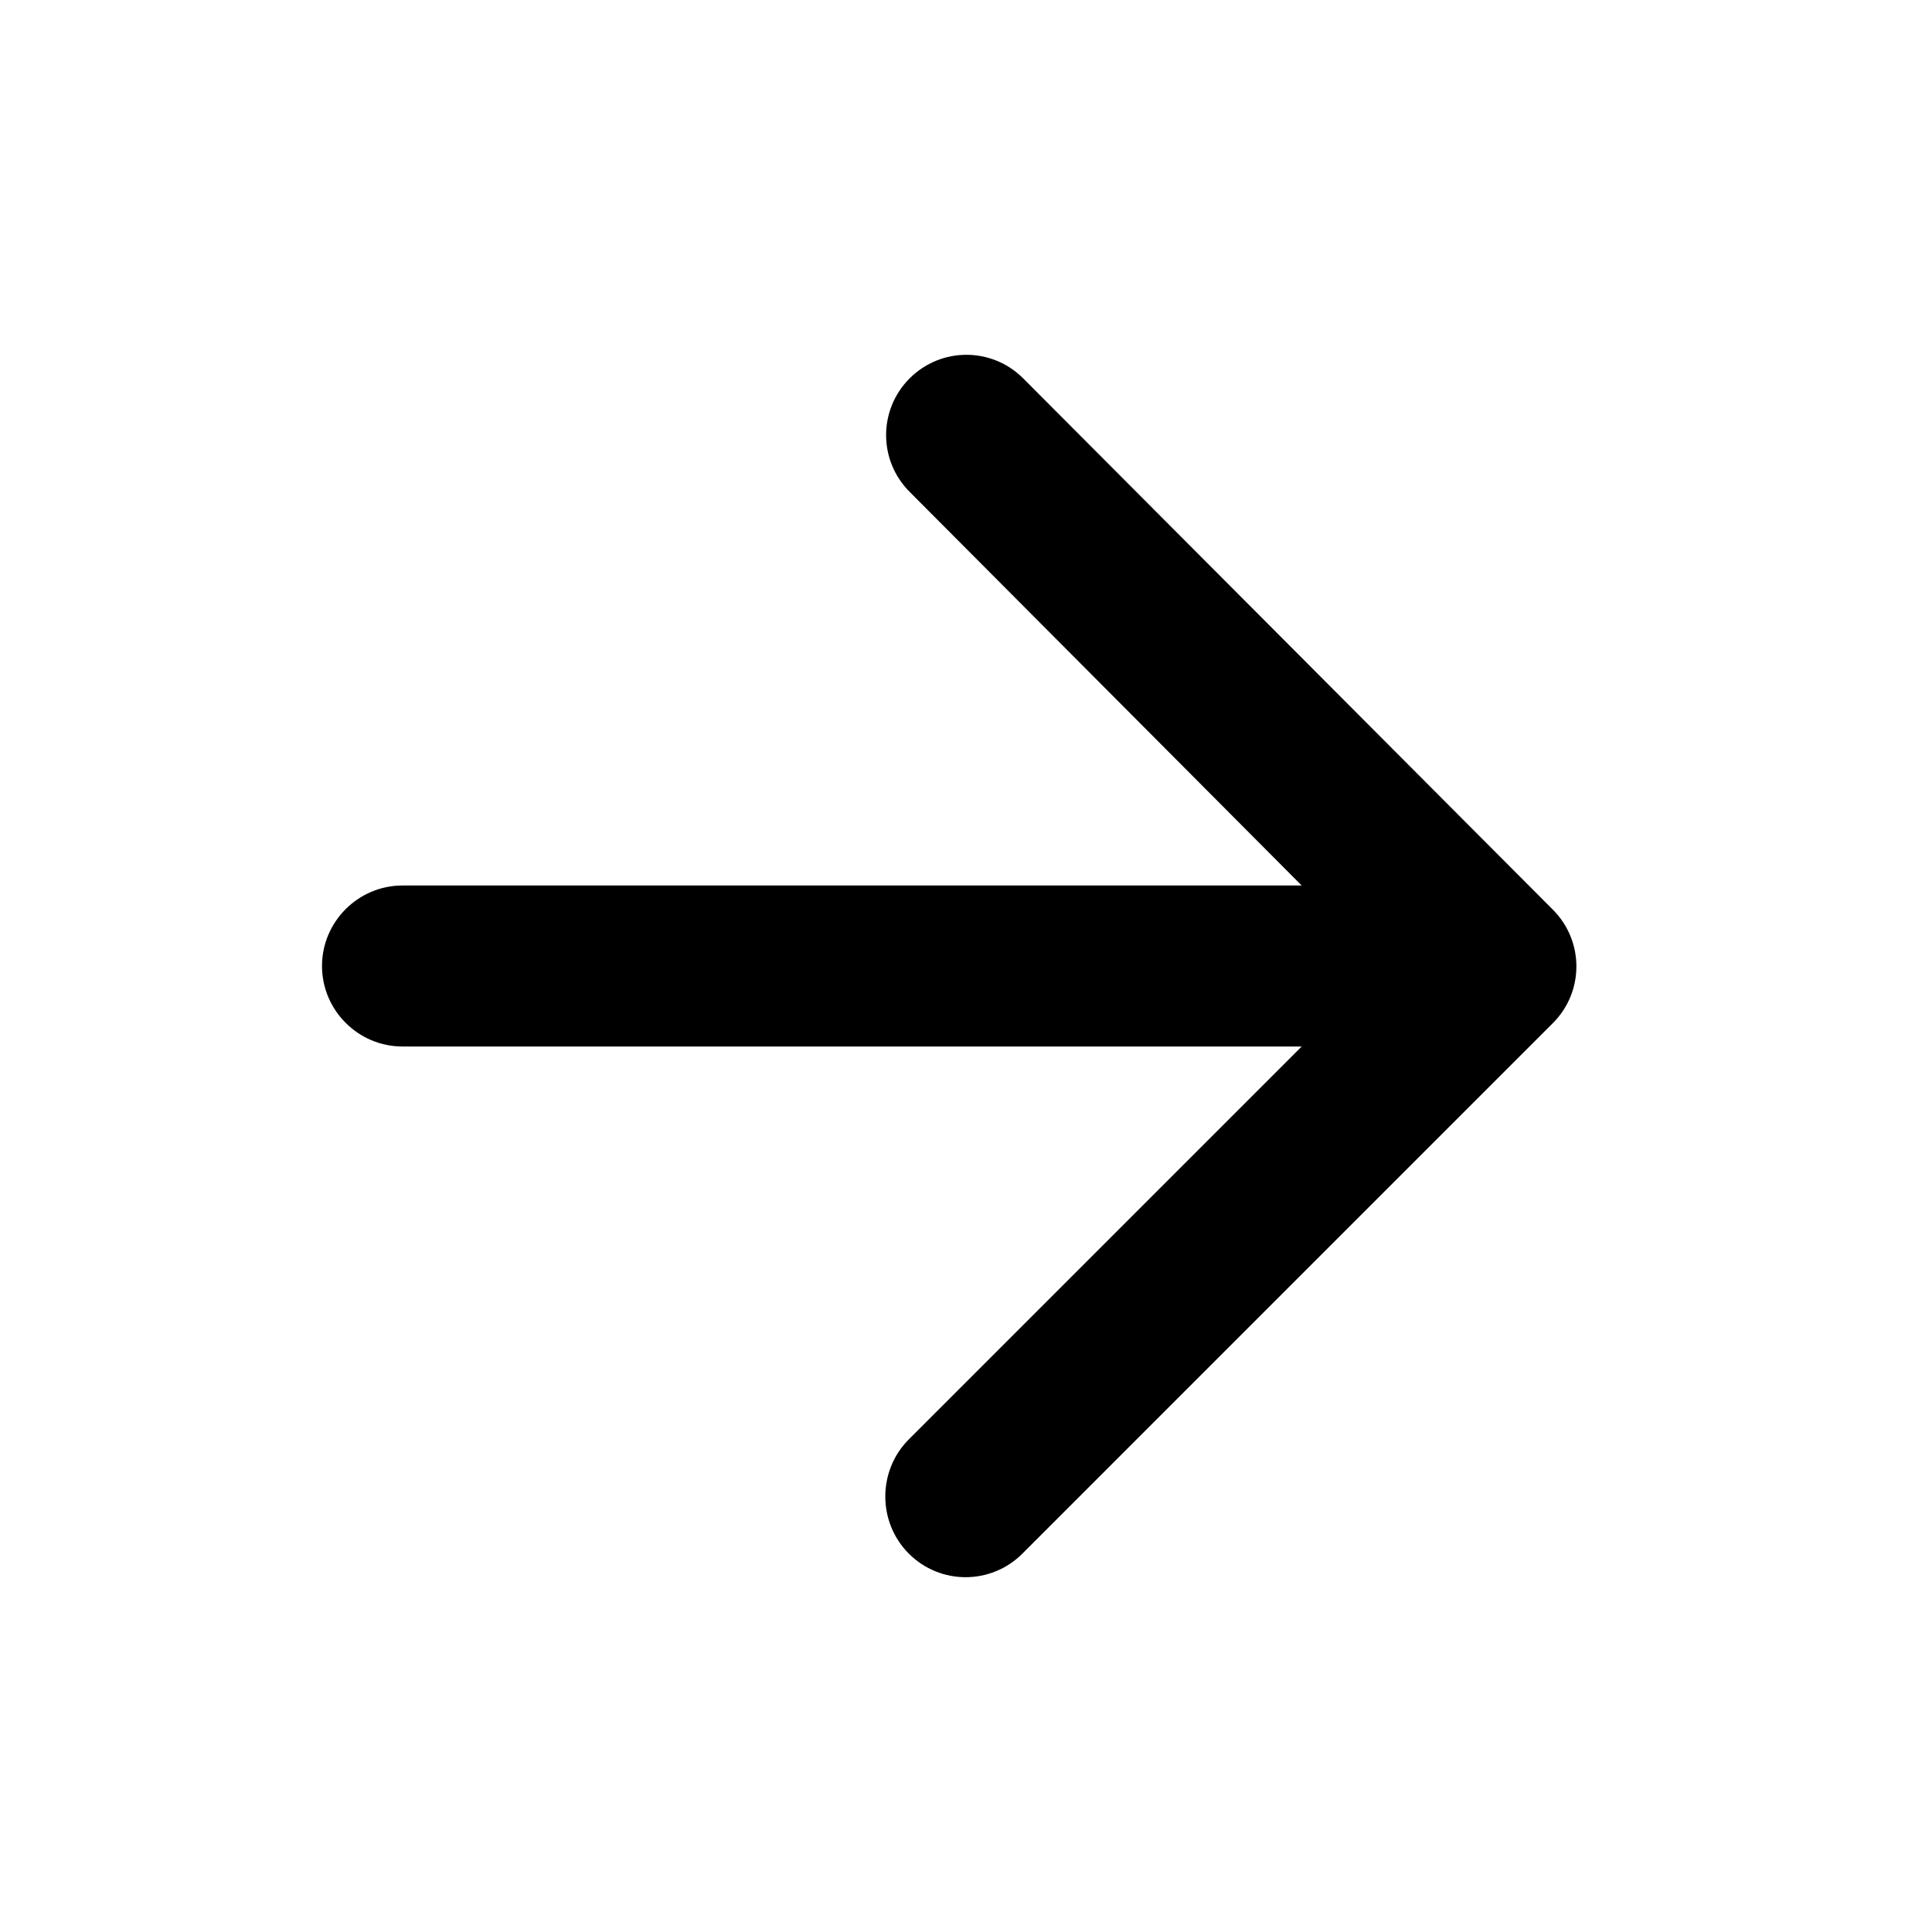
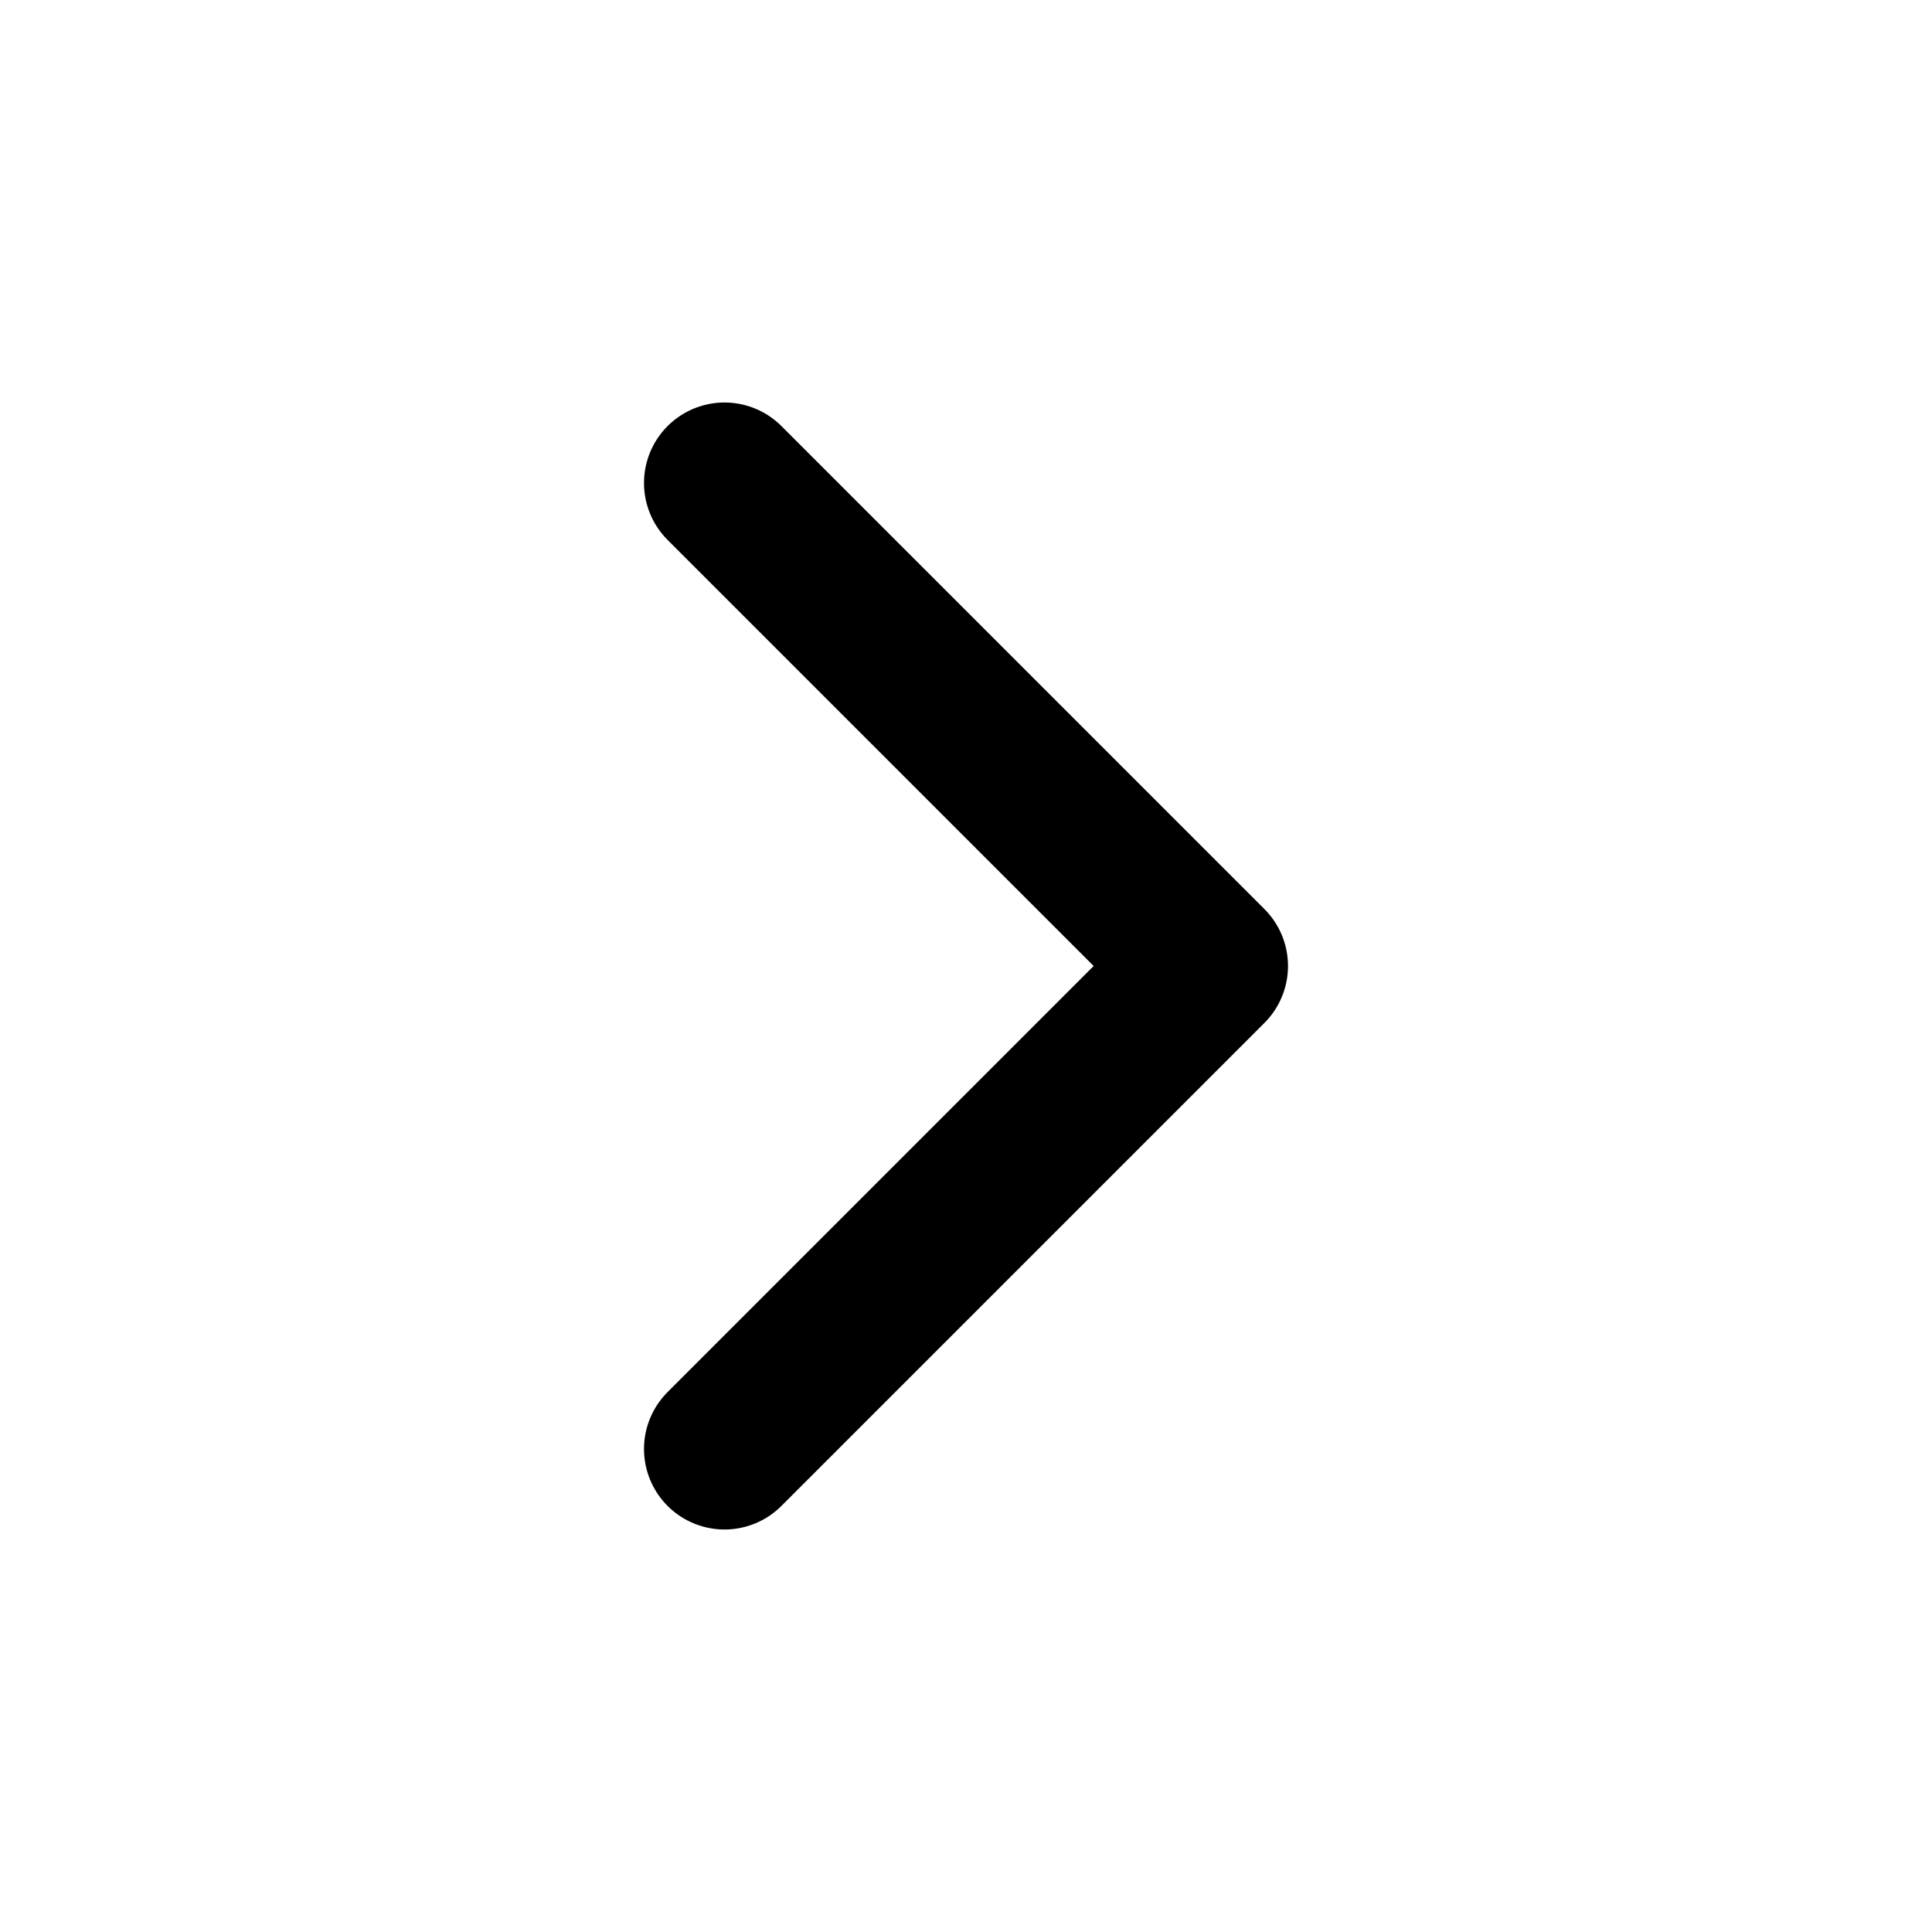
- <svg xmlns="http://www.w3.org/2000/svg" height="24px" viewBox="0 0 24 24" width="24px" fill="#000000">
-   <path d="M0 0h24v24H0V0z" fill="none" />
-   <path d="M5 13h11.17l-4.88 4.88c-.39.39-.39 1.03 0 1.42.39.39 1.02.39 1.41 0l6.59-6.59c.39-.39.39-1.02 0-1.41l-6.58-6.6c-.39-.39-1.02-.39-1.41 0-.39.39-.39 1.02 0 1.41L16.17 11H5c-.55 0-1 .45-1 1s.45 1 1 1z" />
+ <svg xmlns="http://www.w3.org/2000/svg" fill="none" height="24" stroke="#000" stroke-linecap="round" stroke-linejoin="round" stroke-width="2" viewBox="0 0 24 24" width="24">
+   <polyline points="9 18 15 12 9 6" />
</svg>
